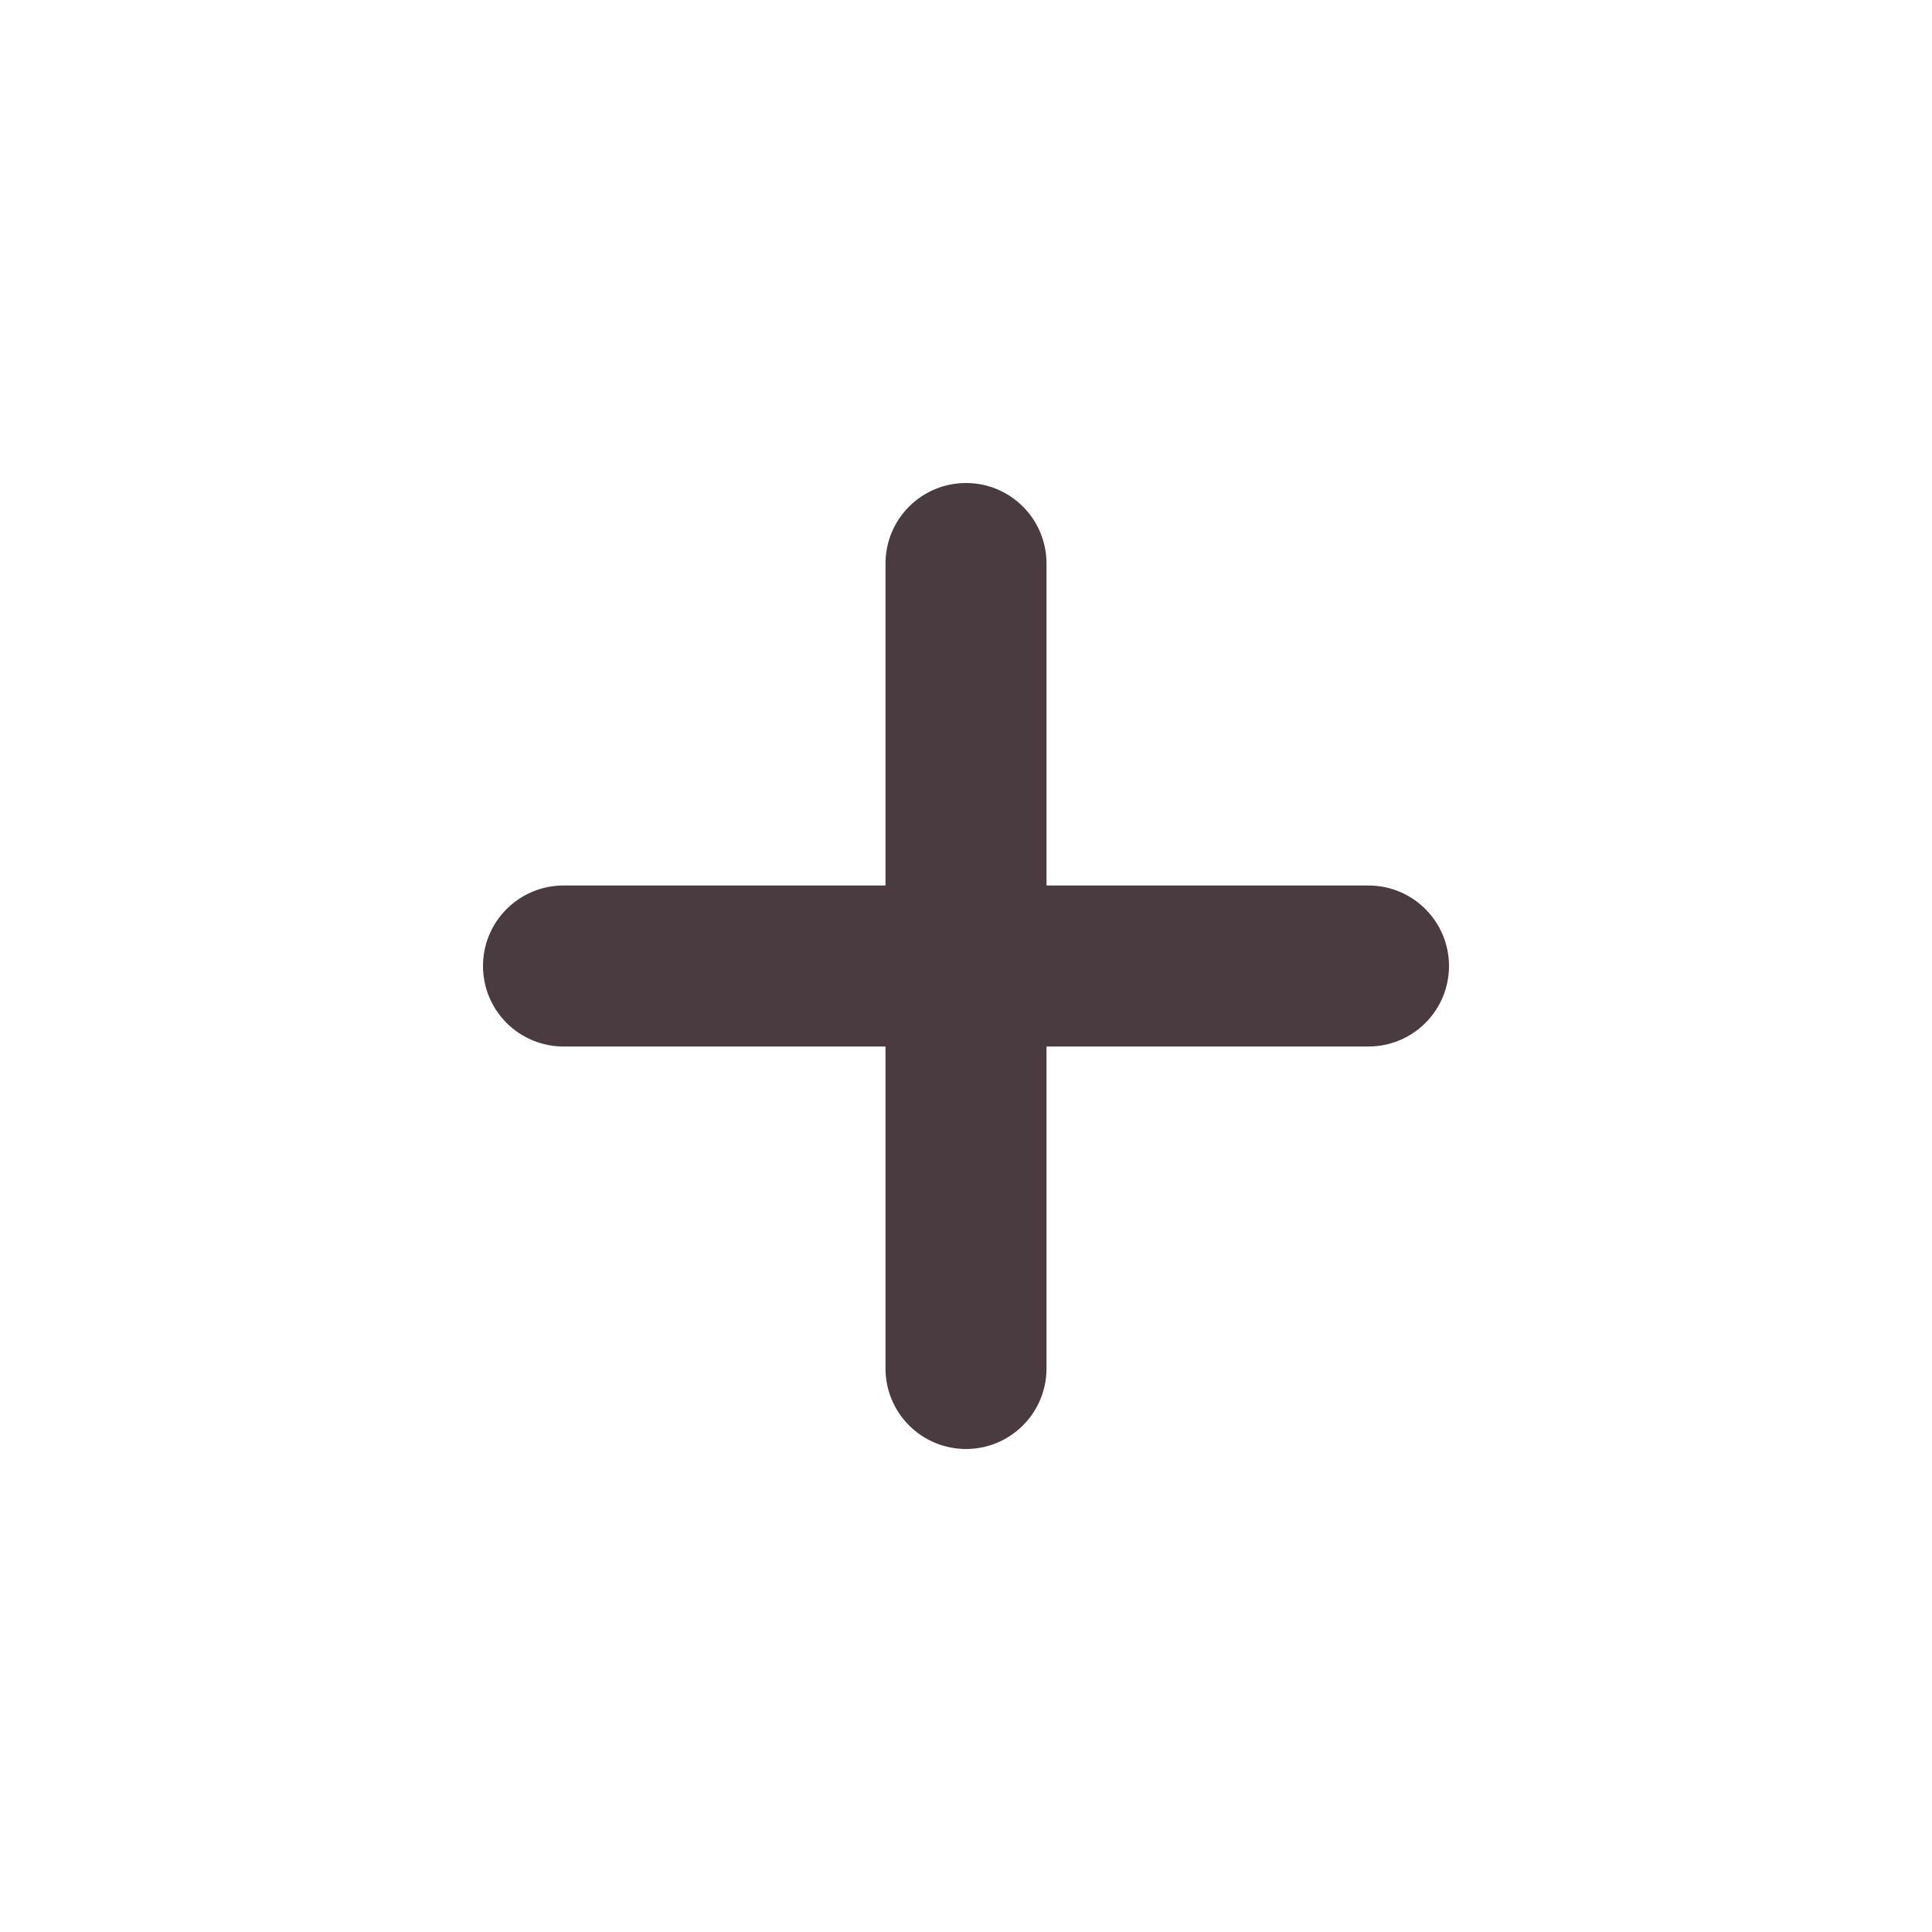
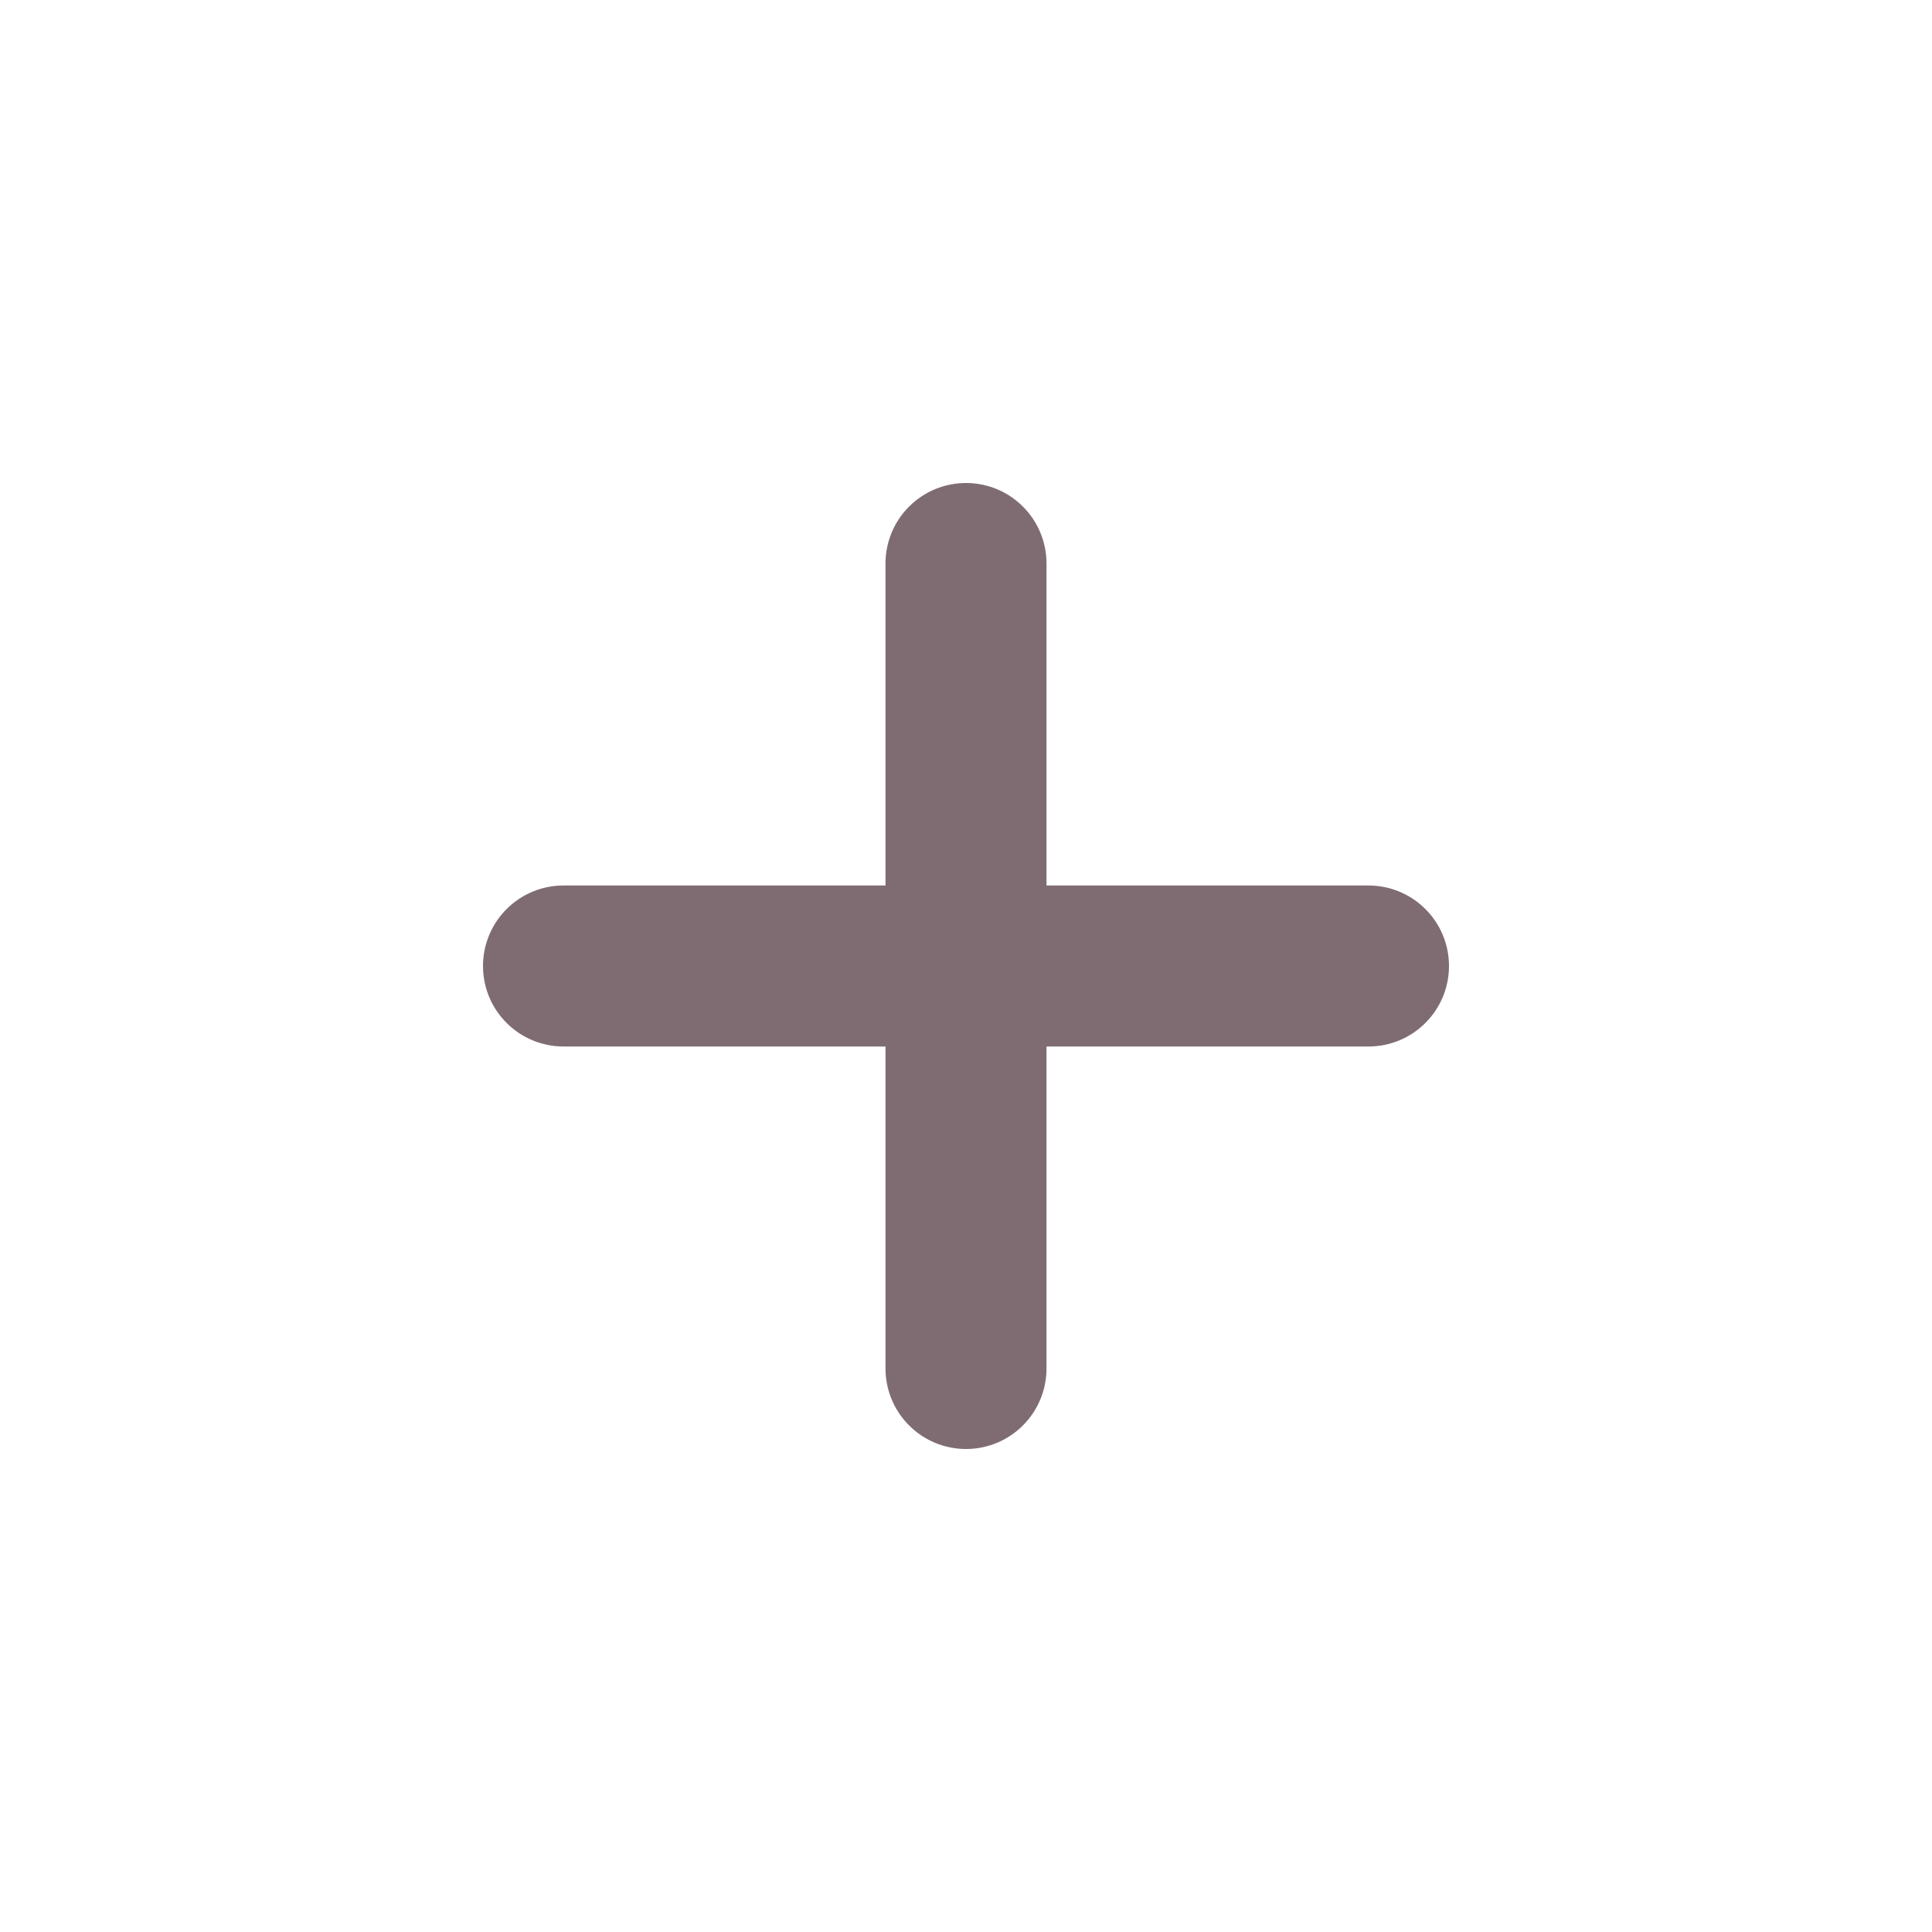
<svg xmlns="http://www.w3.org/2000/svg" preserveAspectRatio="none" overflow="visible" style="display: block;" width="24" height="24" viewBox="0 0 24 24" fill="none">
  <g id="plus-small 2">
-     <path id="Vector" d="M17 11H13V7C13 6.735 12.895 6.48 12.707 6.293C12.52 6.105 12.265 6 12 6C11.735 6 11.48 6.105 11.293 6.293C11.105 6.48 11 6.735 11 7V11H7C6.735 11 6.48 11.105 6.293 11.293C6.105 11.48 6 11.735 6 12C6 12.265 6.105 12.52 6.293 12.707C6.48 12.895 6.735 13 7 13H11V17C11 17.265 11.105 17.52 11.293 17.707C11.48 17.895 11.735 18 12 18C12.265 18 12.52 17.895 12.707 17.707C12.895 17.52 13 17.265 13 17V13H17C17.265 13 17.52 12.895 17.707 12.707C17.895 12.52 18 12.265 18 12C18 11.735 17.895 11.48 17.707 11.293C17.52 11.105 17.265 11 17 11Z" fill="#4A3B40" />
+     <path id="Vector" d="M17 11H13V7C13 6.735 12.895 6.48 12.707 6.293C12.52 6.105 12.265 6 12 6C11.735 6 11.48 6.105 11.293 6.293C11.105 6.48 11 6.735 11 7V11H7C6.735 11 6.48 11.105 6.293 11.293C6.105 11.48 6 11.735 6 12C6 12.265 6.105 12.52 6.293 12.707C6.48 12.895 6.735 13 7 13H11V17C11 17.265 11.105 17.52 11.293 17.707C11.48 17.895 11.735 18 12 18C12.265 18 12.52 17.895 12.707 17.707C12.895 17.52 13 17.265 13 17V13H17C17.265 13 17.52 12.895 17.707 12.707C17.895 12.52 18 12.265 18 12C18 11.735 17.895 11.48 17.707 11.293C17.52 11.105 17.265 11 17 11Z" fill="#7F6C72" />
  </g>
</svg>
